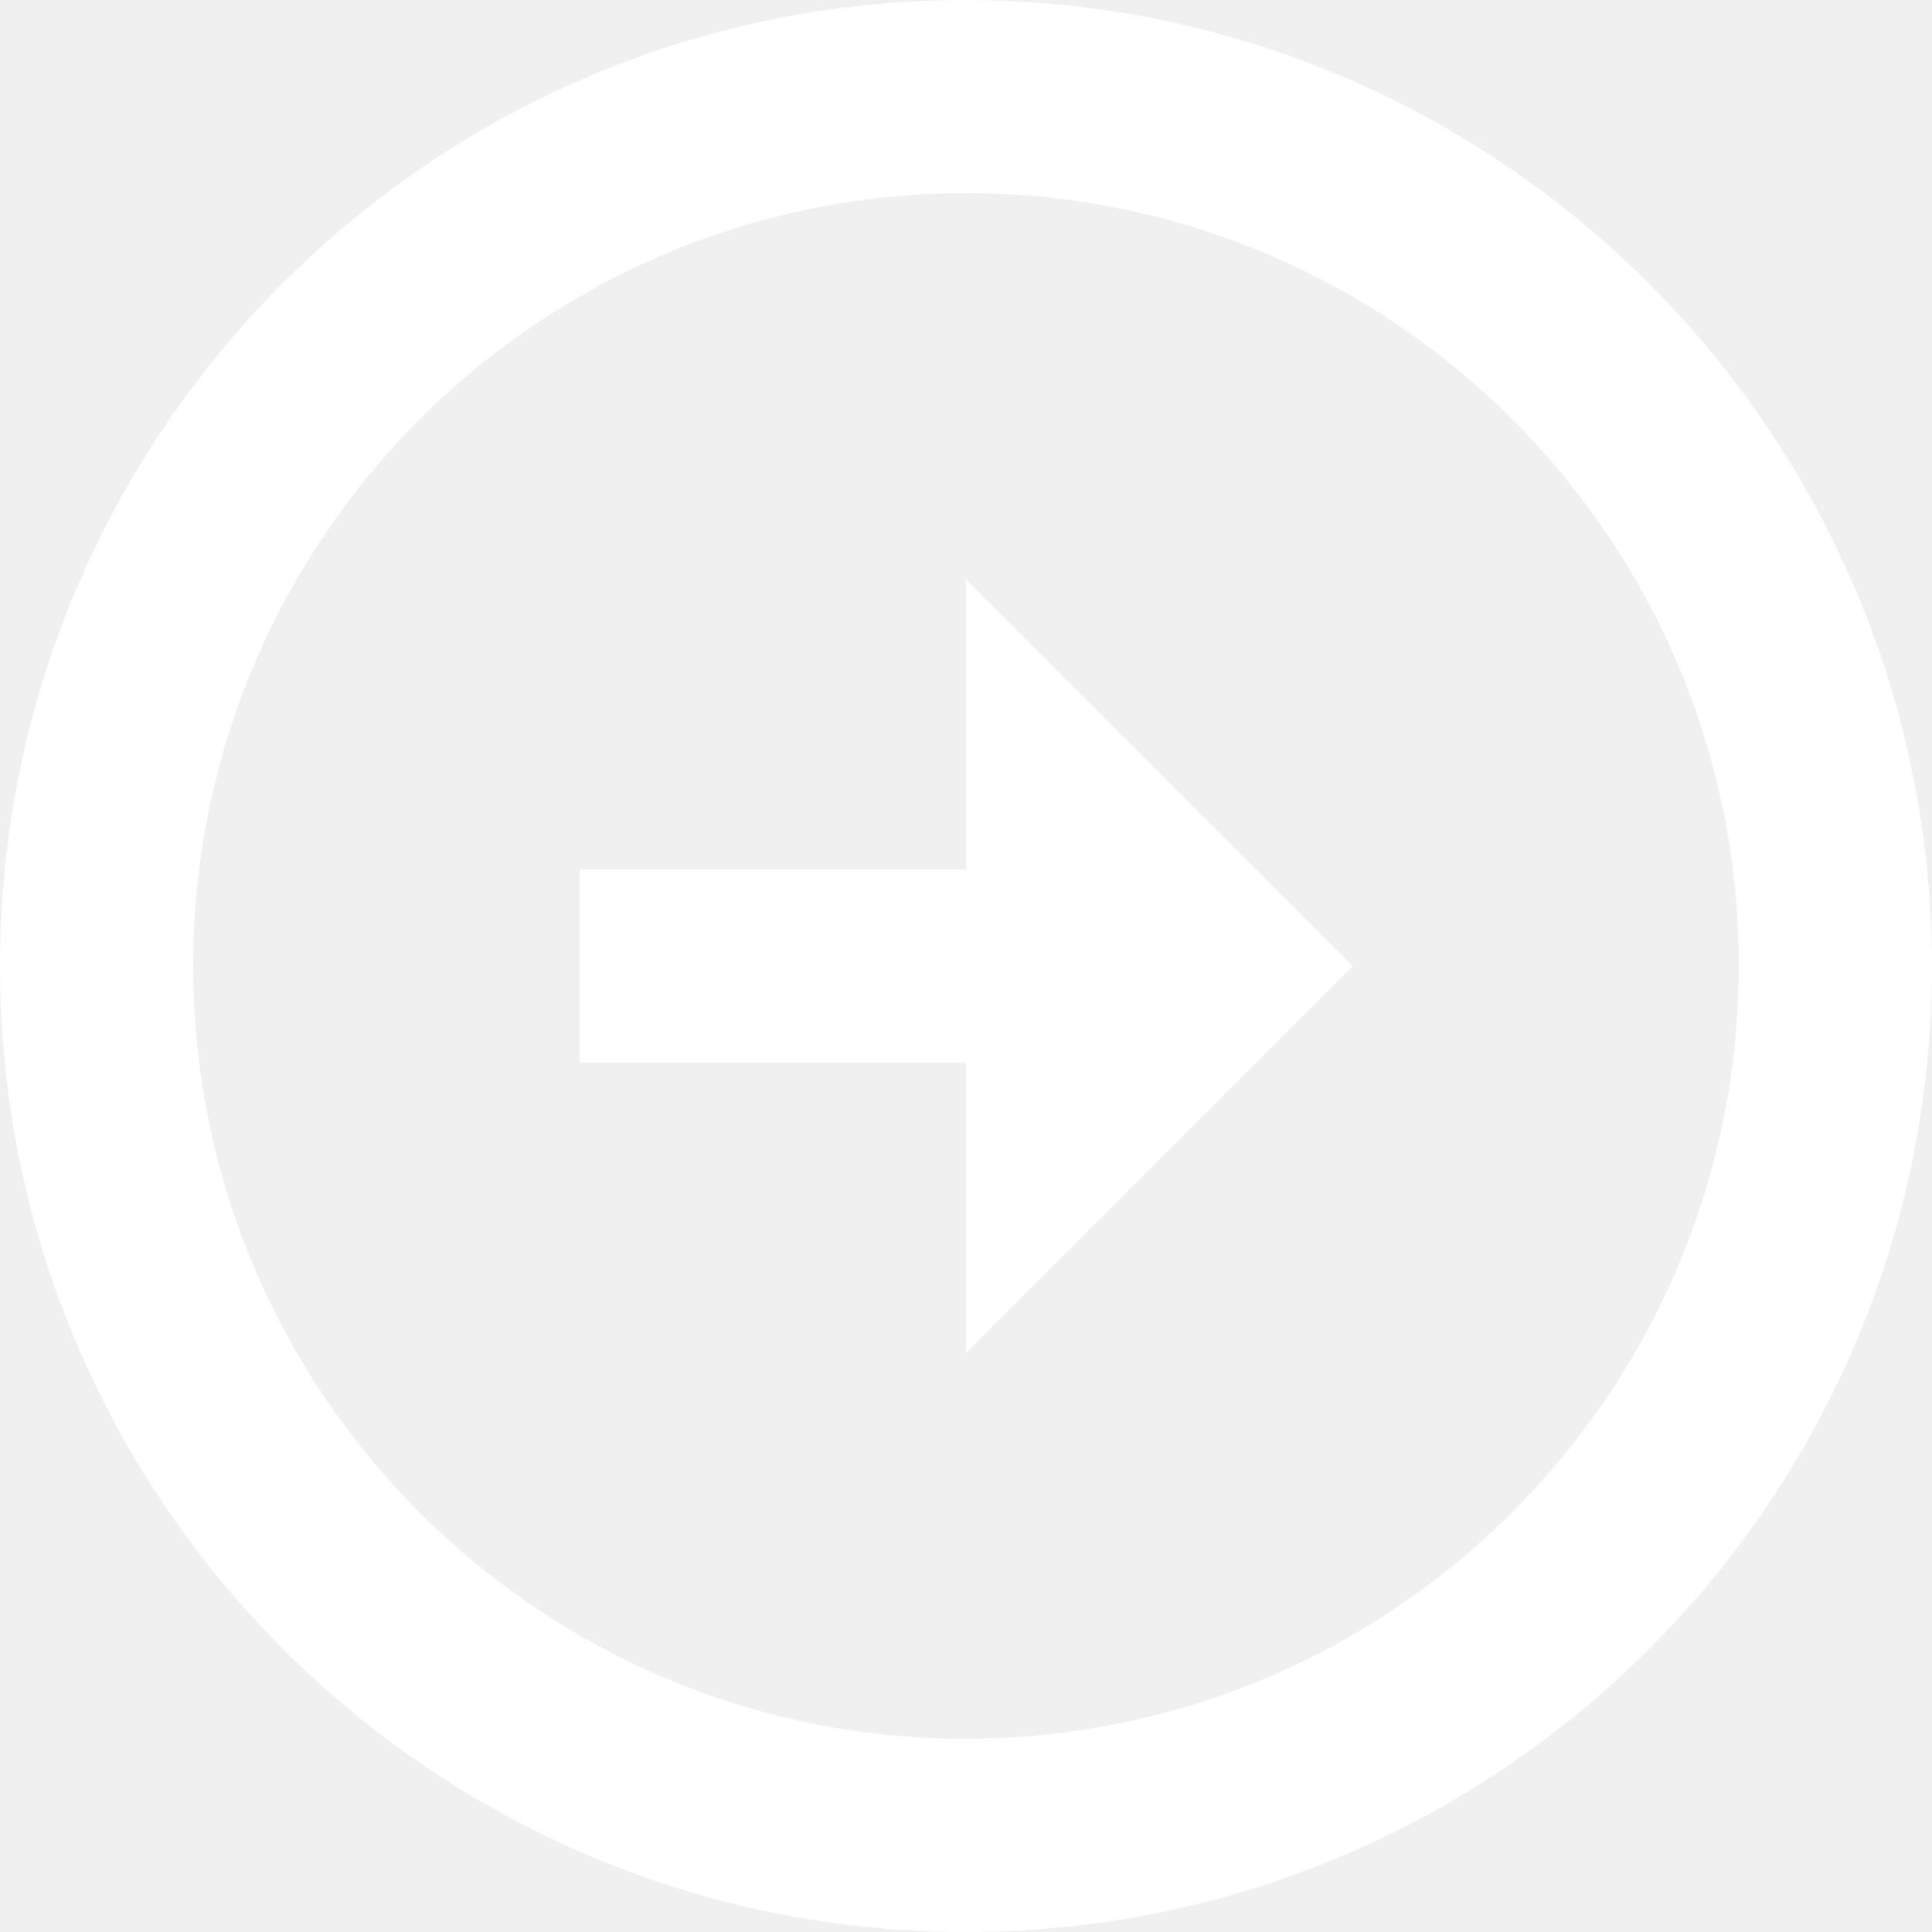
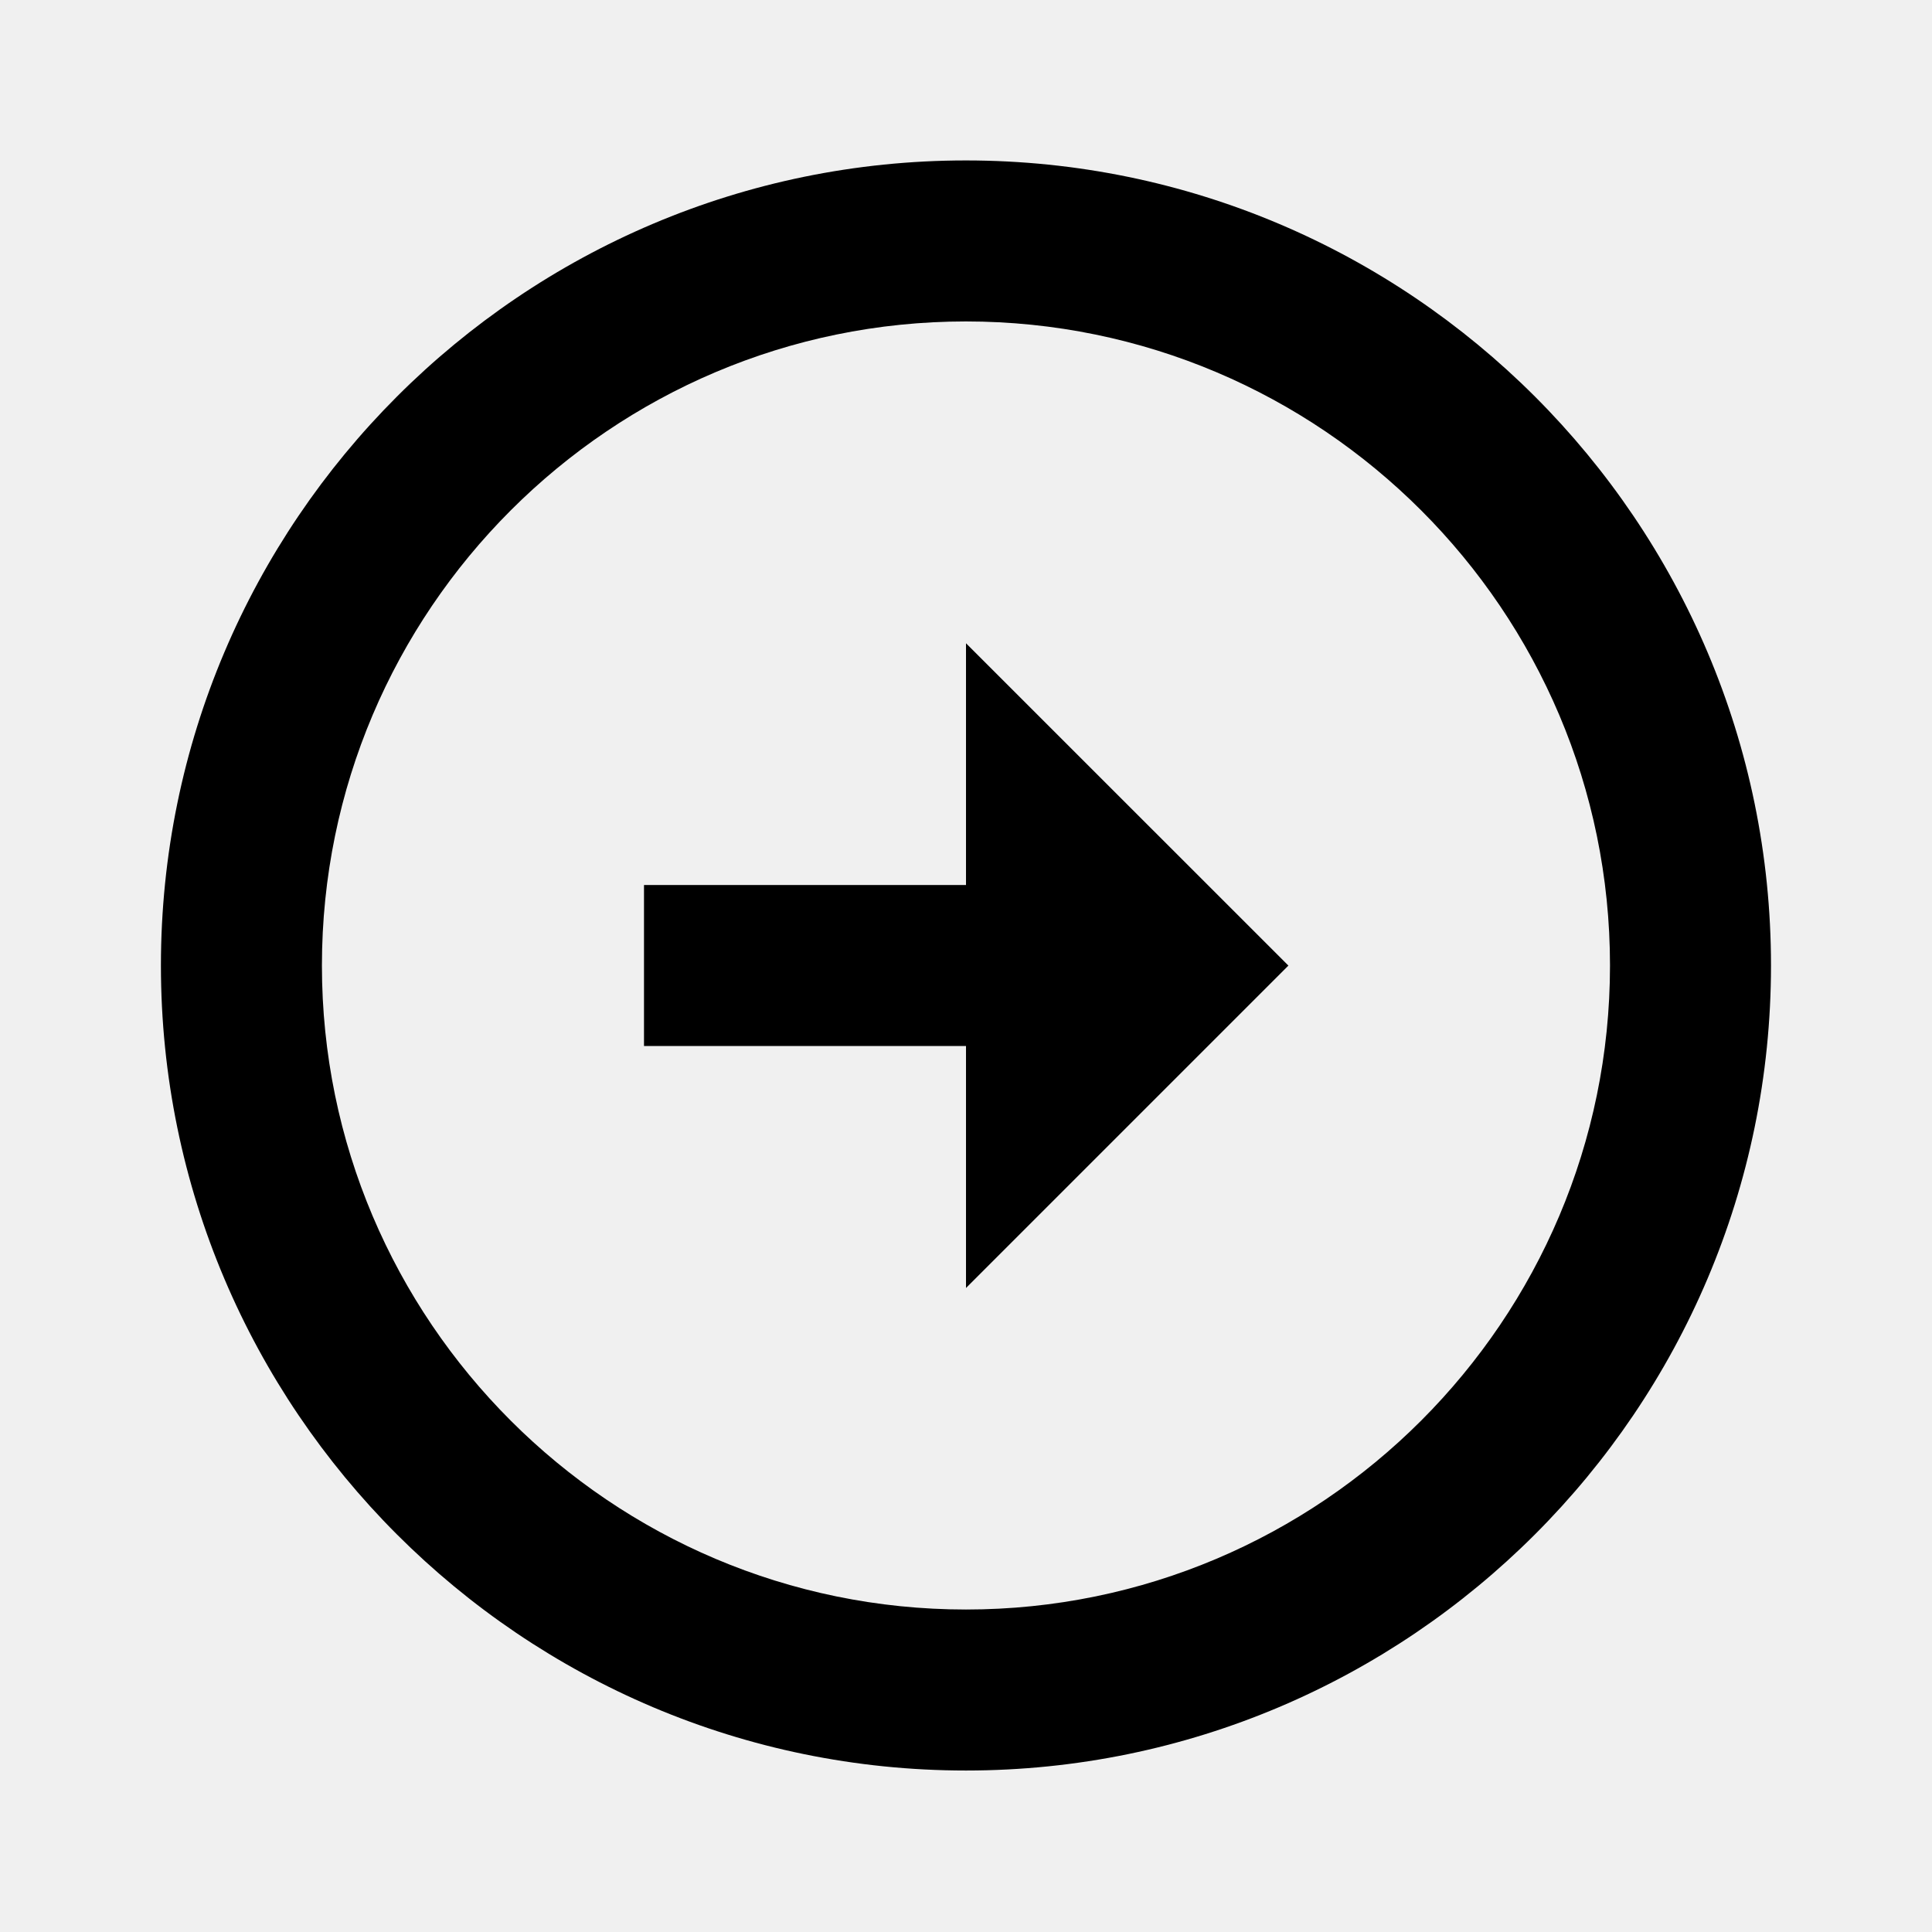
- <svg xmlns="http://www.w3.org/2000/svg" id="arrowright" width="203.344" height="203.344" viewBox="0 0 203.344 203.344">
-   <path id="Path_170" data-name="Path 170" d="M103.666,1.993A101.672,101.672,0,1,0,205.343,103.67,101.8,101.8,0,0,0,103.666,1.993ZM103.676,185A81.339,81.339,0,1,1,185.01,103.67,81.431,81.431,0,0,1,103.676,185Z" transform="translate(-1.999 -1.993)" fill="#fff" />
-   <path id="Path_171" data-name="Path 171" d="M48.667,38.522H8V58.855H48.667V89.416L89.385,48.7,48.667,7.991Z" transform="translate(53.01 52.989)" fill="#fff" />
+ <svg xmlns="http://www.w3.org/2000/svg" width="24" height="24" viewBox="0 0 24 24">
+   <path d="M11.999 1.993c-5.514.001-10 4.487-10 10.001s4.486 10 10.001 10c5.513 0 9.999-4.486 10-10 0-5.514-4.486-10-10.001-10.001zM12 19.994c-4.412 0-8.001-3.589-8.001-8s3.589-8 8-8.001C16.411 3.994 20 7.583 20 11.994c-.001 4.411-3.59 8-8 8z" />
+   <path d="M12 10.994H8v2h4V16l4.005-4.005L12 7.991z" />
</svg>
